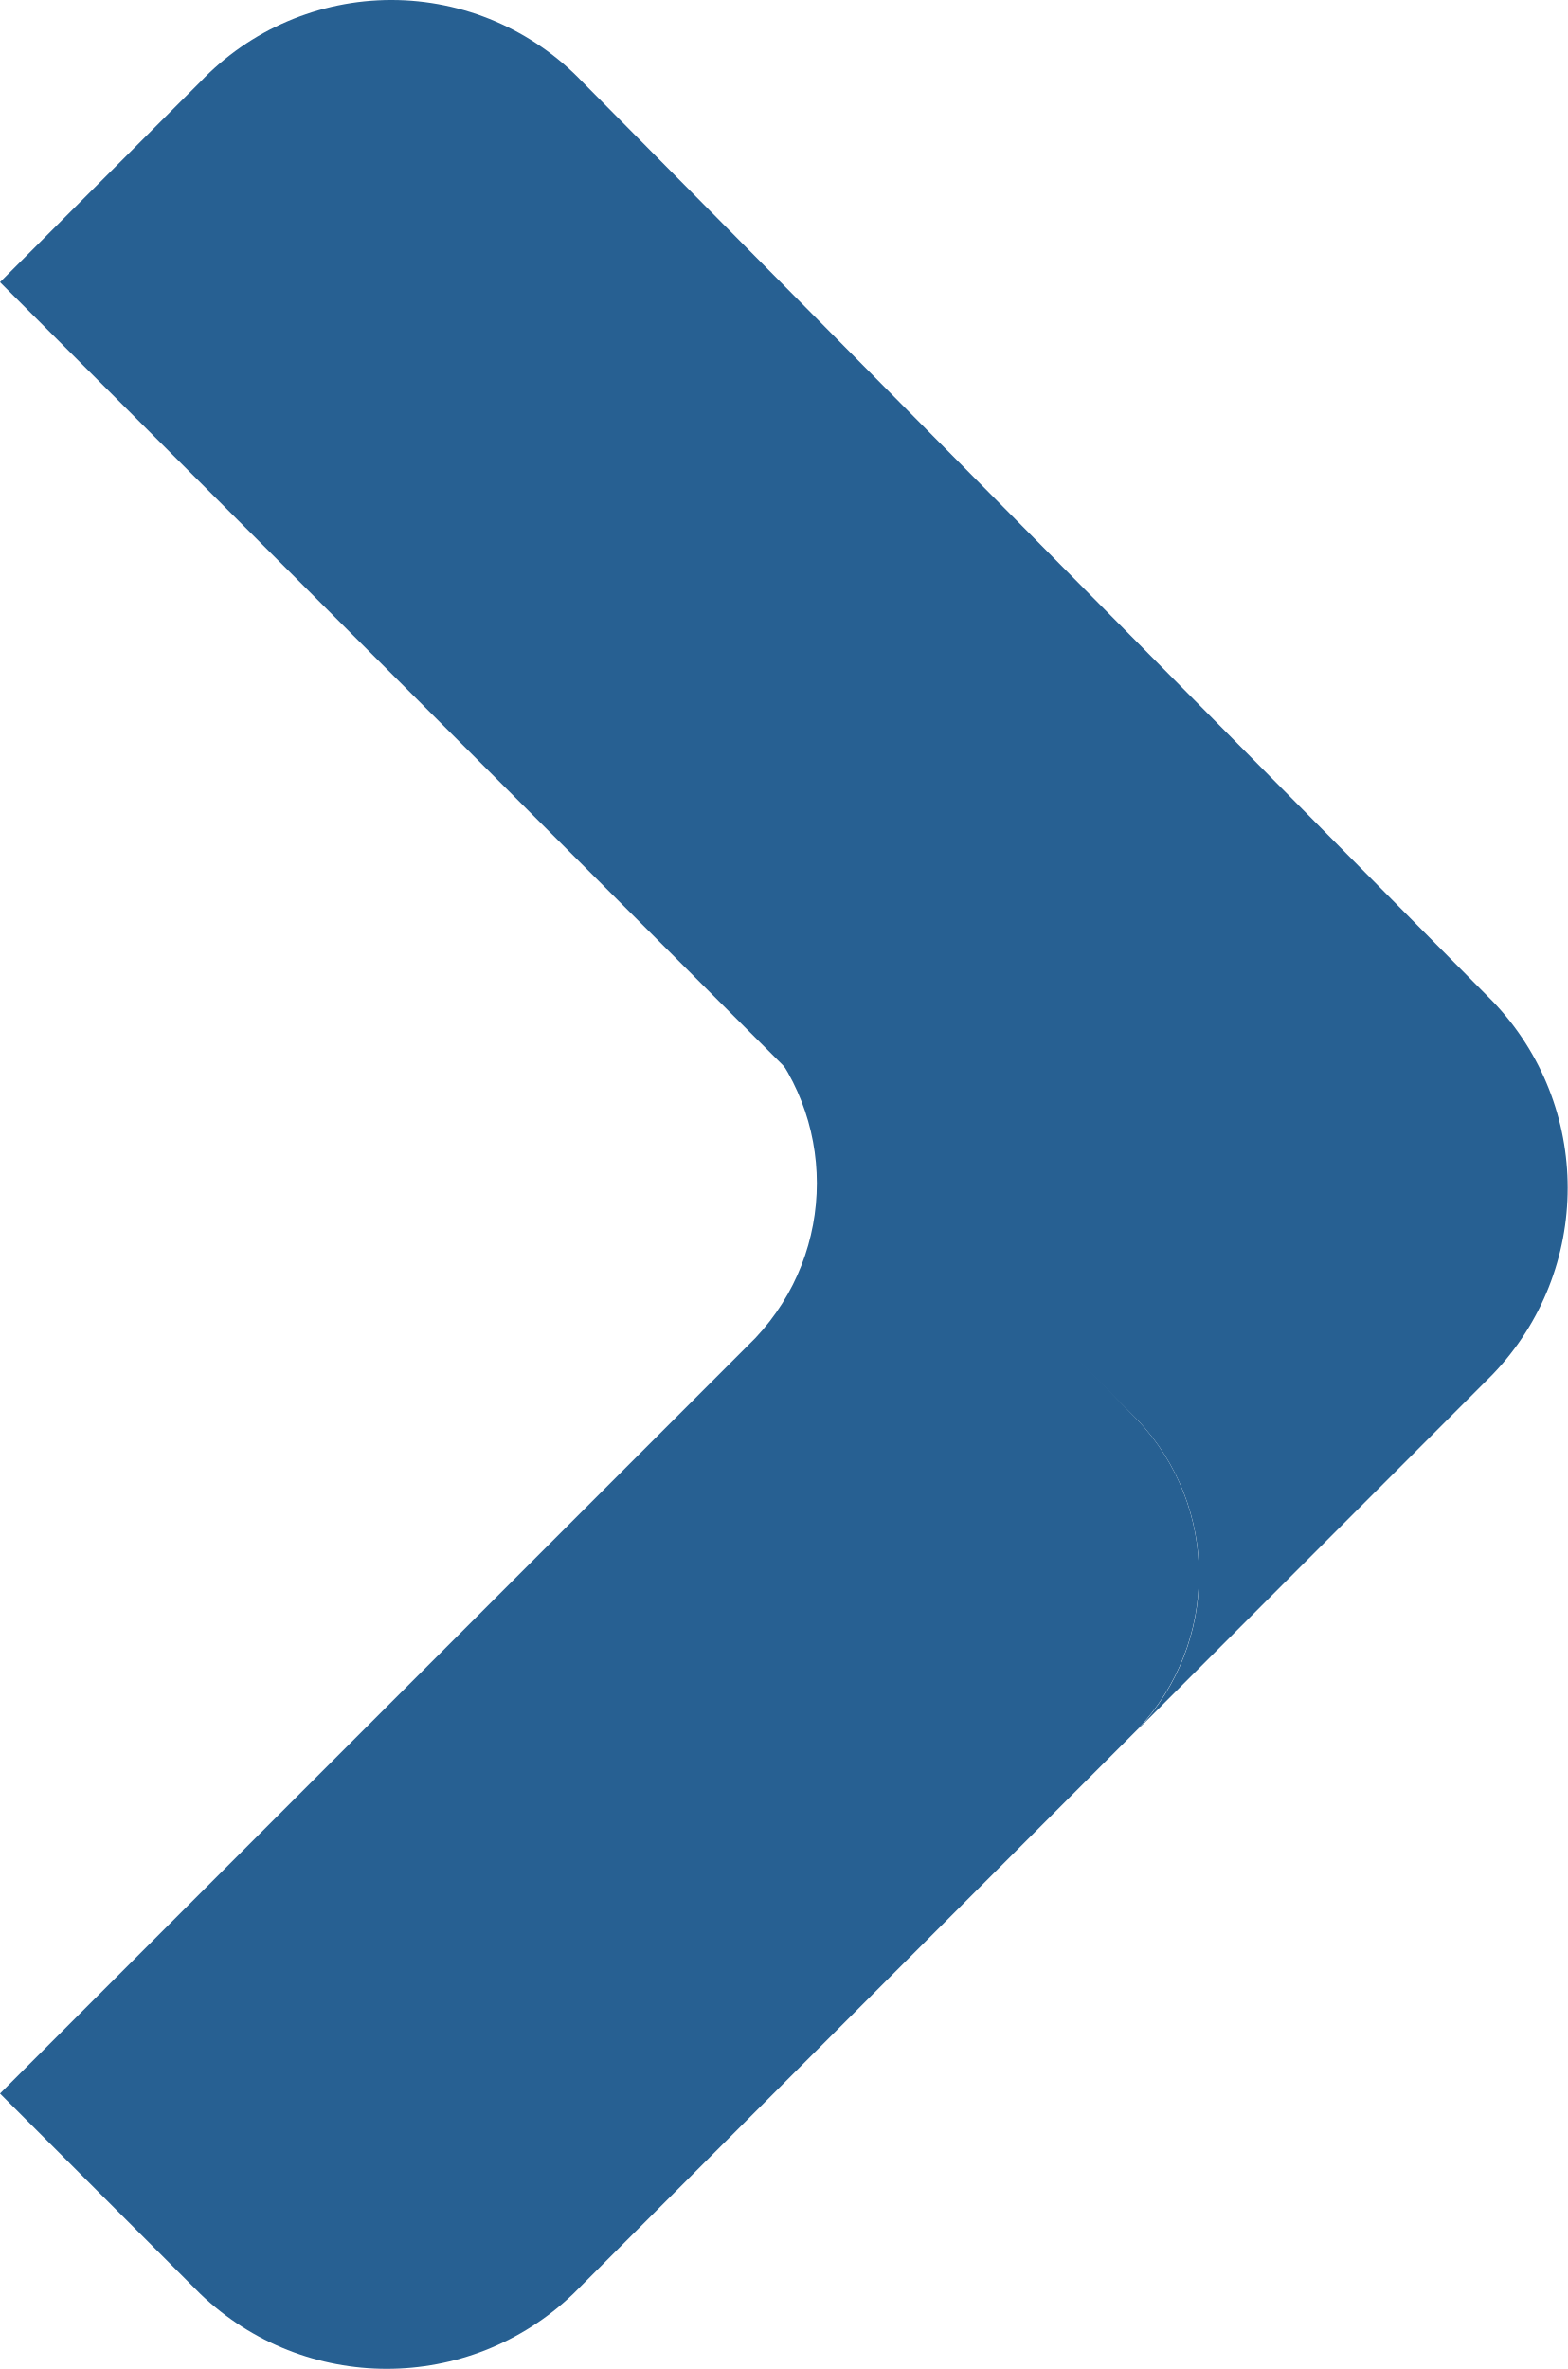
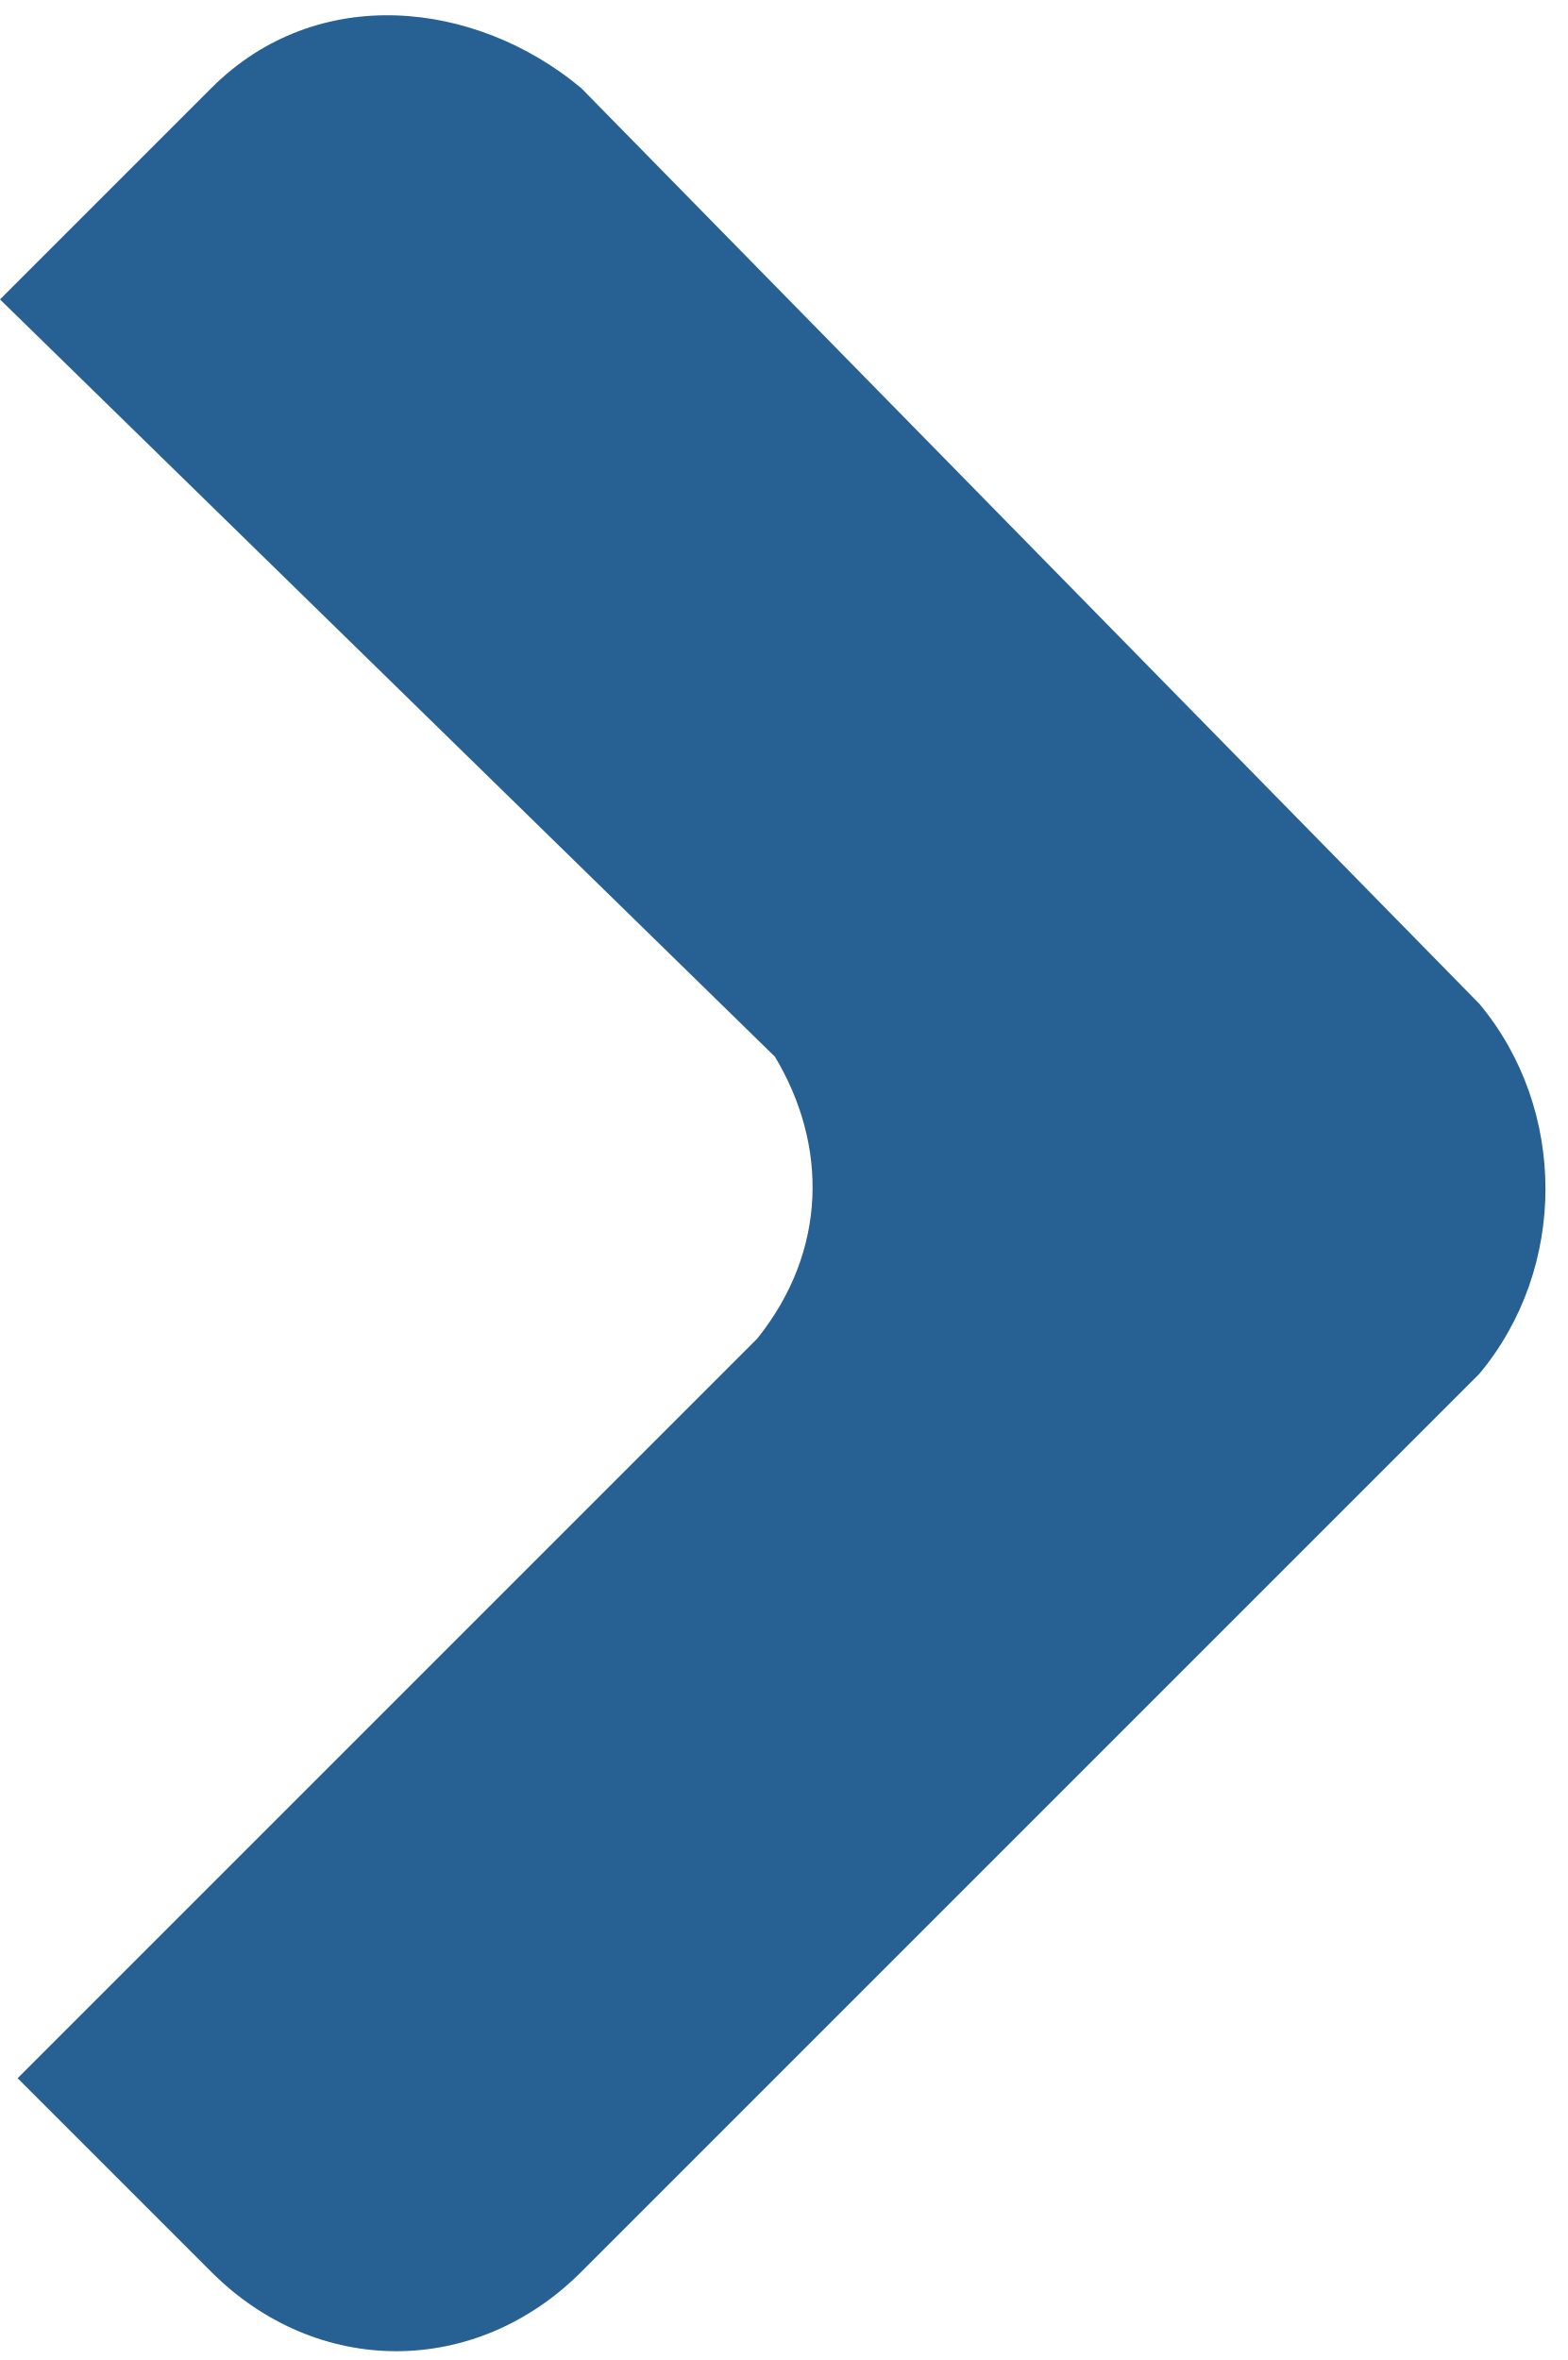
- <svg xmlns="http://www.w3.org/2000/svg" viewBox="0 0 8.857 13.382">
-   <defs>
-     <style>.arrowblsvg{fill:#276092;}</style>
-   </defs>
-   <g transform="translate(0)">
-     <path class="arrowblsvg" d="M4.268,11.3a1.274,1.274,0,0,1,0,1.748L0,17.316l1.131,1.131a1.522,1.522,0,0,0,2.108,0l3.188-3.188a1.274,1.274,0,0,0,0-1.748Z" transform="translate(0 -5.49)" />
-     <path class="arrowblsvg" d="M1.131.463,0,1.594,6.428,8.022a1.274,1.274,0,0,1,0,1.748L8.433,7.764a1.522,1.522,0,0,0,0-2.108L3.291.463A1.491,1.491,0,0,0,1.131.463Z" transform="translate(0 0)" />
-   </g>
+ <svg xmlns="http://www.w3.org/2000/svg" version="1.1" id="Layer_1" x="0px" y="0px" viewBox="0 0 8.9 13.4" style="enable-background:new 0 0 8.9 13.4;" xml:space="preserve">
+   <style type="text/css">
+ 	.st0{fill:#276092;}
+ </style>
+   <path class="st0" d="M8.4,5.7L3.3,0.5C2.7,0,1.8-0.1,1.2,0.5c0,0-1.2,1.2-1.2,1.2L4.4,6c0.3,0.5,0.3,1.1-0.1,1.6l-4.2,4.2l1.1,1.1  c0.6,0.6,1.5,0.6,2.1,0l5.1-5.1C8.9,7.2,8.9,6.3,8.4,5.7z" />
</svg>
